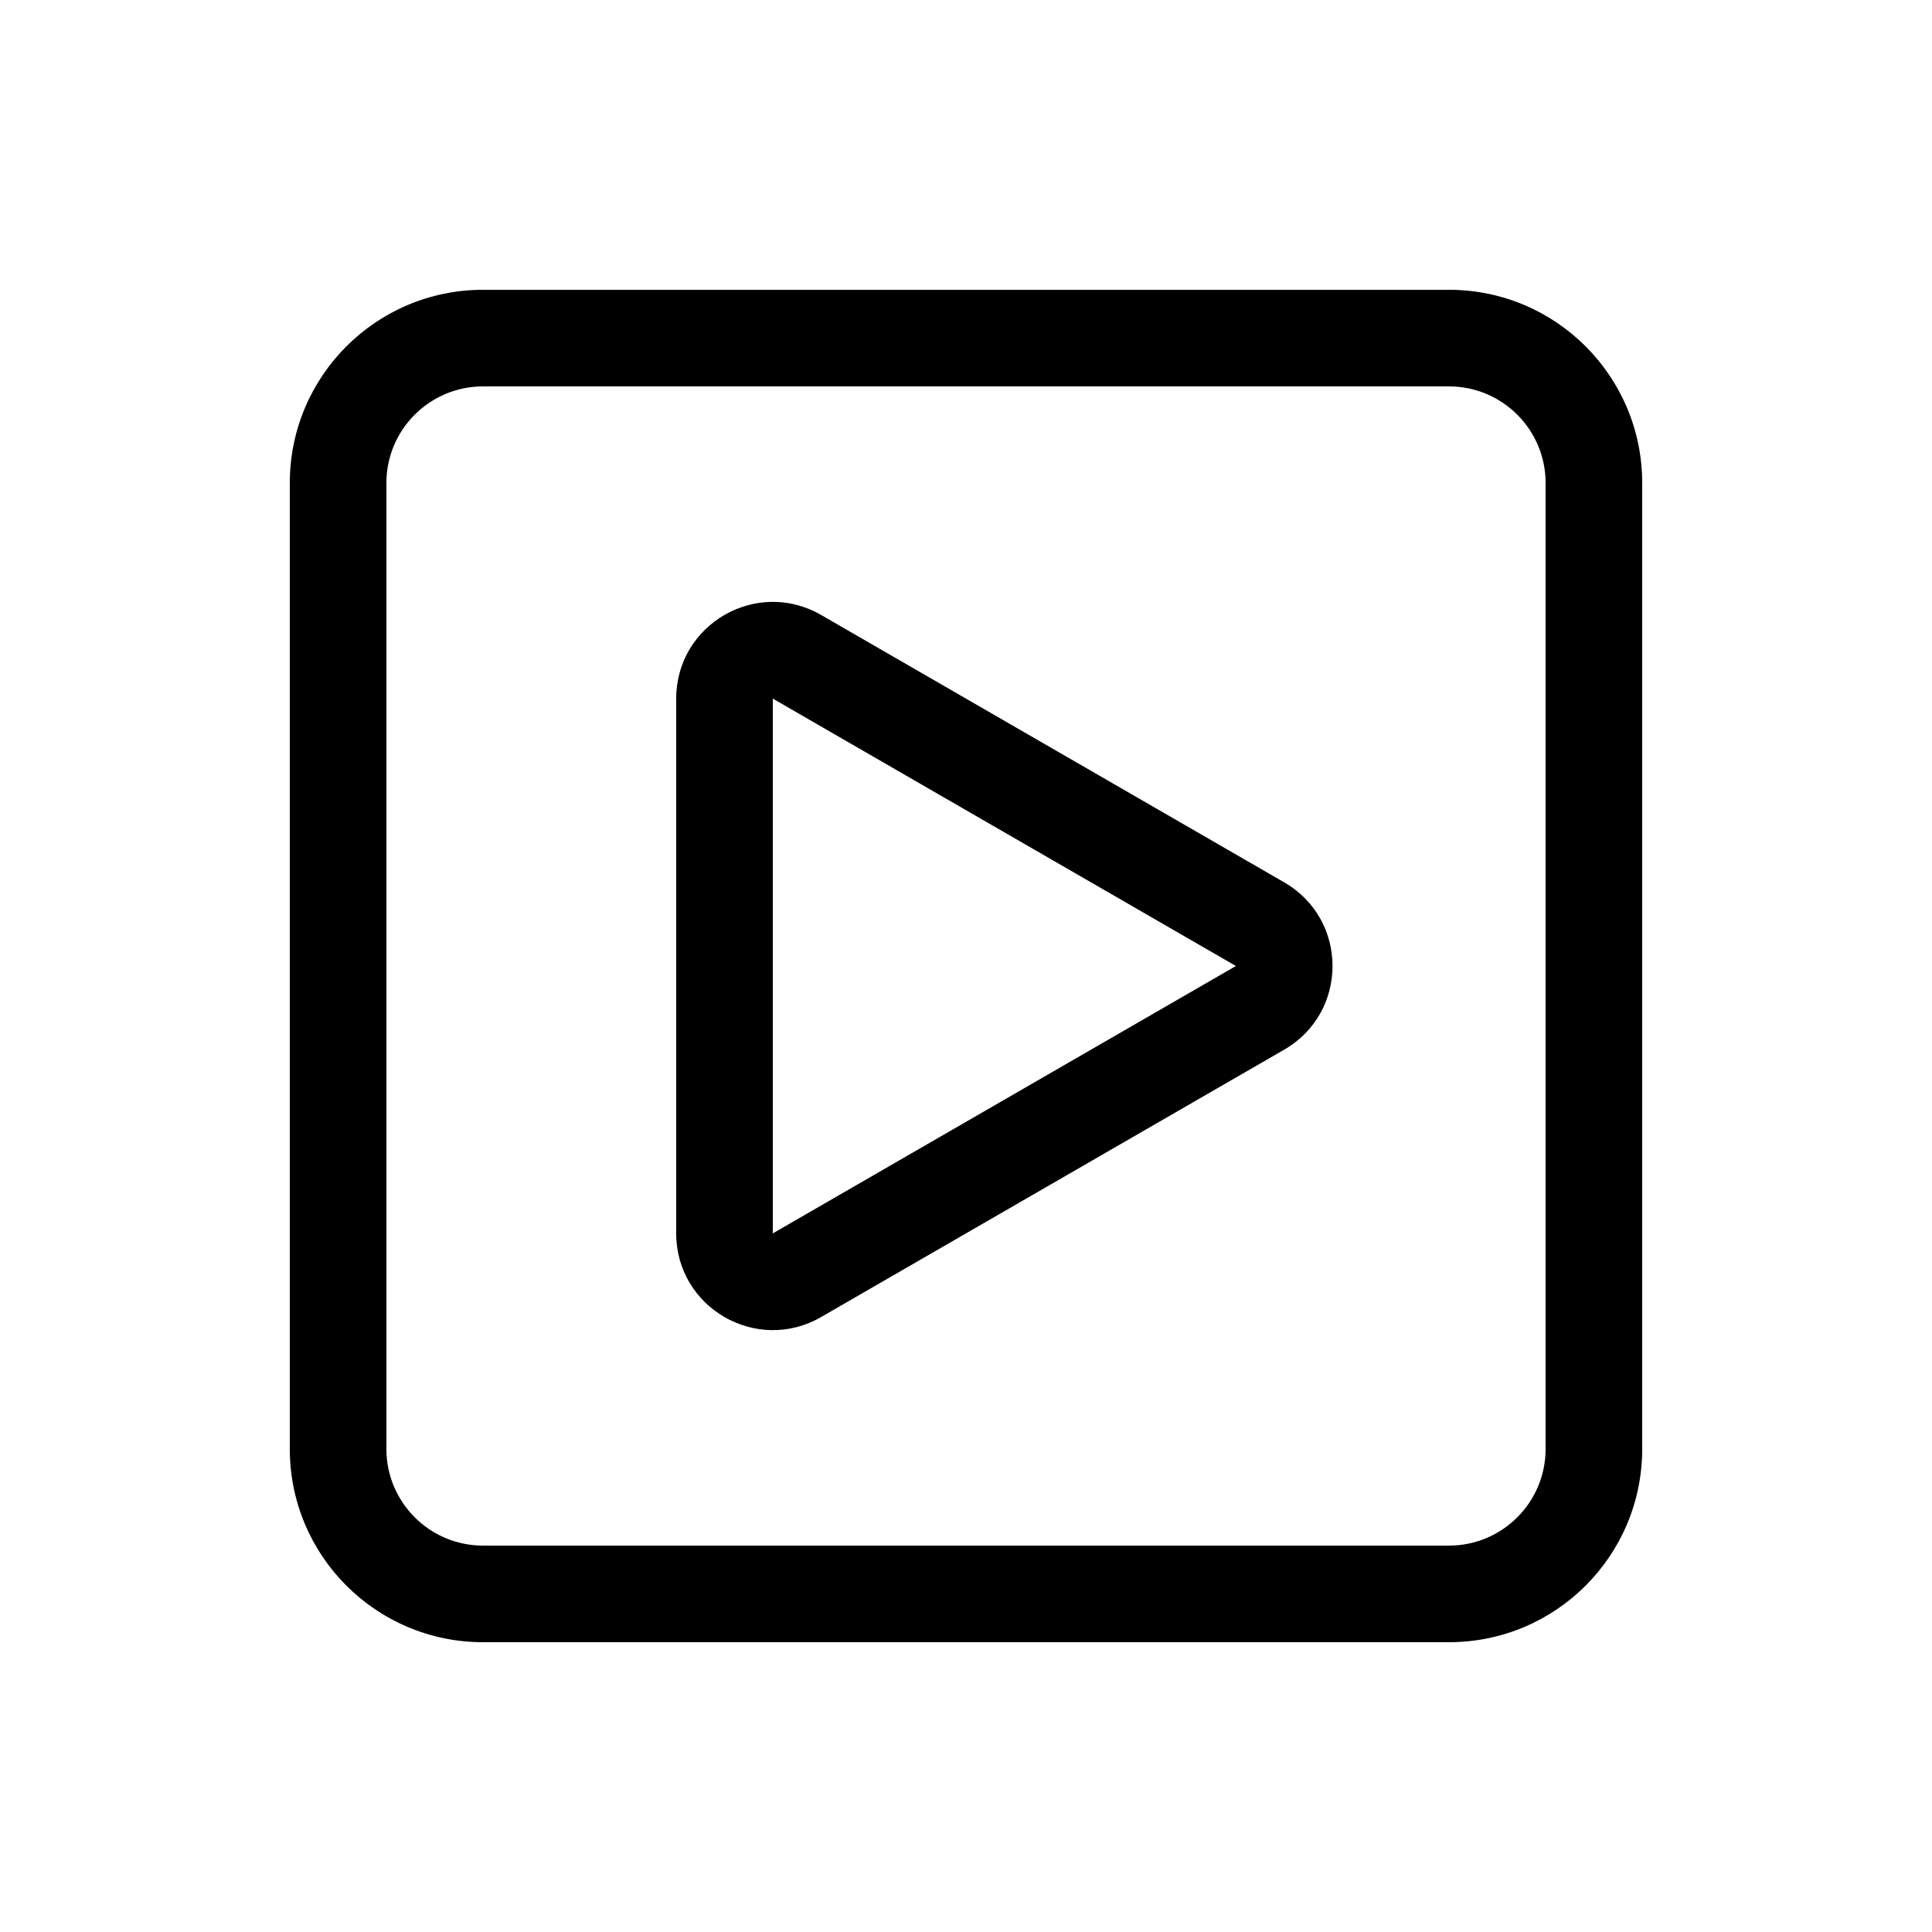
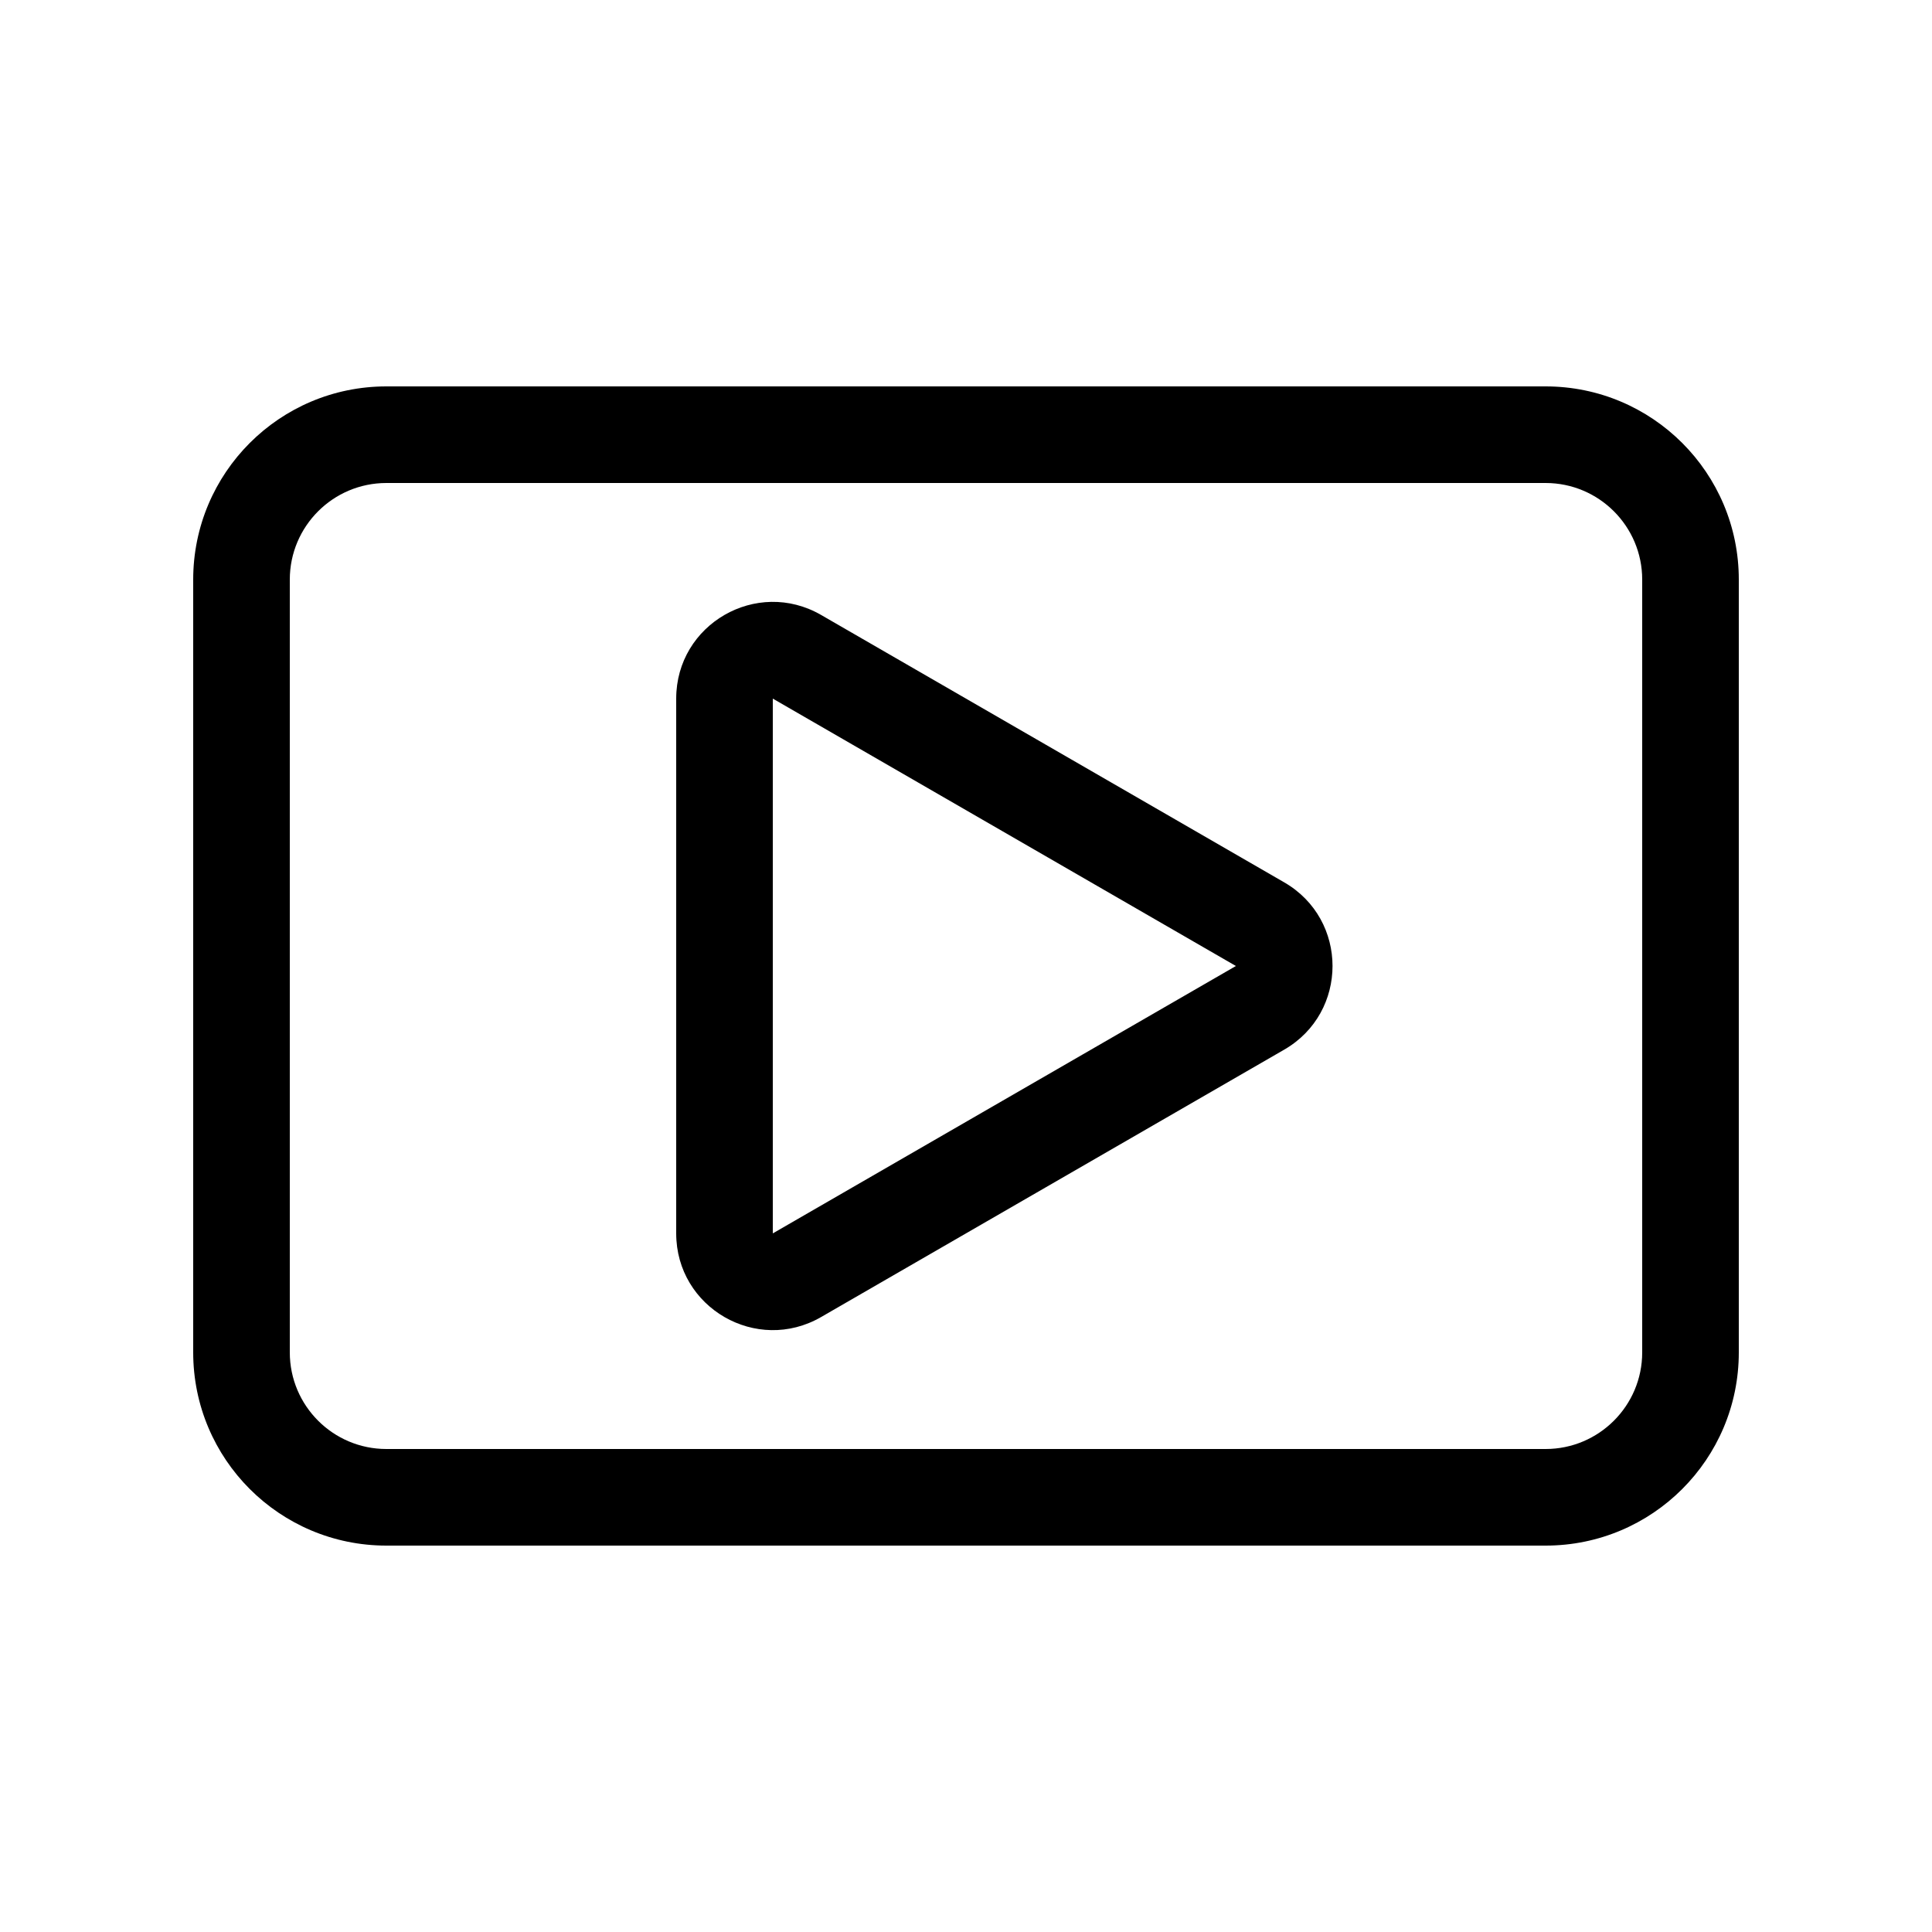
<svg xmlns="http://www.w3.org/2000/svg" width="20" height="20" viewBox="0 0 20 20" fill="currentColor">
  <path fill-rule="evenodd" clip-rule="evenodd" d="M8.5 13.634L13.294 10.866C13.961 10.481 13.961 9.519 13.294 9.134L8.5 6.366C7.833 5.981 7 6.462 7 7.232L7 12.768C7 13.538 7.833 14.019 8.5 13.634ZM8 12.768L12.794 10L8 7.232L8 12.768Z" />
-   <path fill-rule="evenodd" clip-rule="evenodd" d="M3 5C3 3.895 3.895 3 5 3H15C16.105 3 17 3.895 17 5V15C17 16.105 16.105 17 15 17H5C3.895 17 3 16.105 3 15V5ZM5 4H15C15.552 4 16 4.448 16 5V15C16 15.552 15.552 16 15 16H5C4.448 16 4 15.552 4 15V5C4 4.448 4.448 4 5 4Z" />
+   <path fill-rule="evenodd" clip-rule="evenodd" d="M2 6C2 4.895 2.895 4 4 4H16C17.105 4 18 4.895 18 6V14C18 15.105 17.105 16 16 16H4C2.895 16 2 15.105 2 14V6ZM4 5H16C16.552 5 17 5.448 17 6V14C17 14.552 16.552 15 16 15H4C3.448 15 3 14.552 3 14V6C3 5.448 3.448 5 4 5Z" />
</svg>
